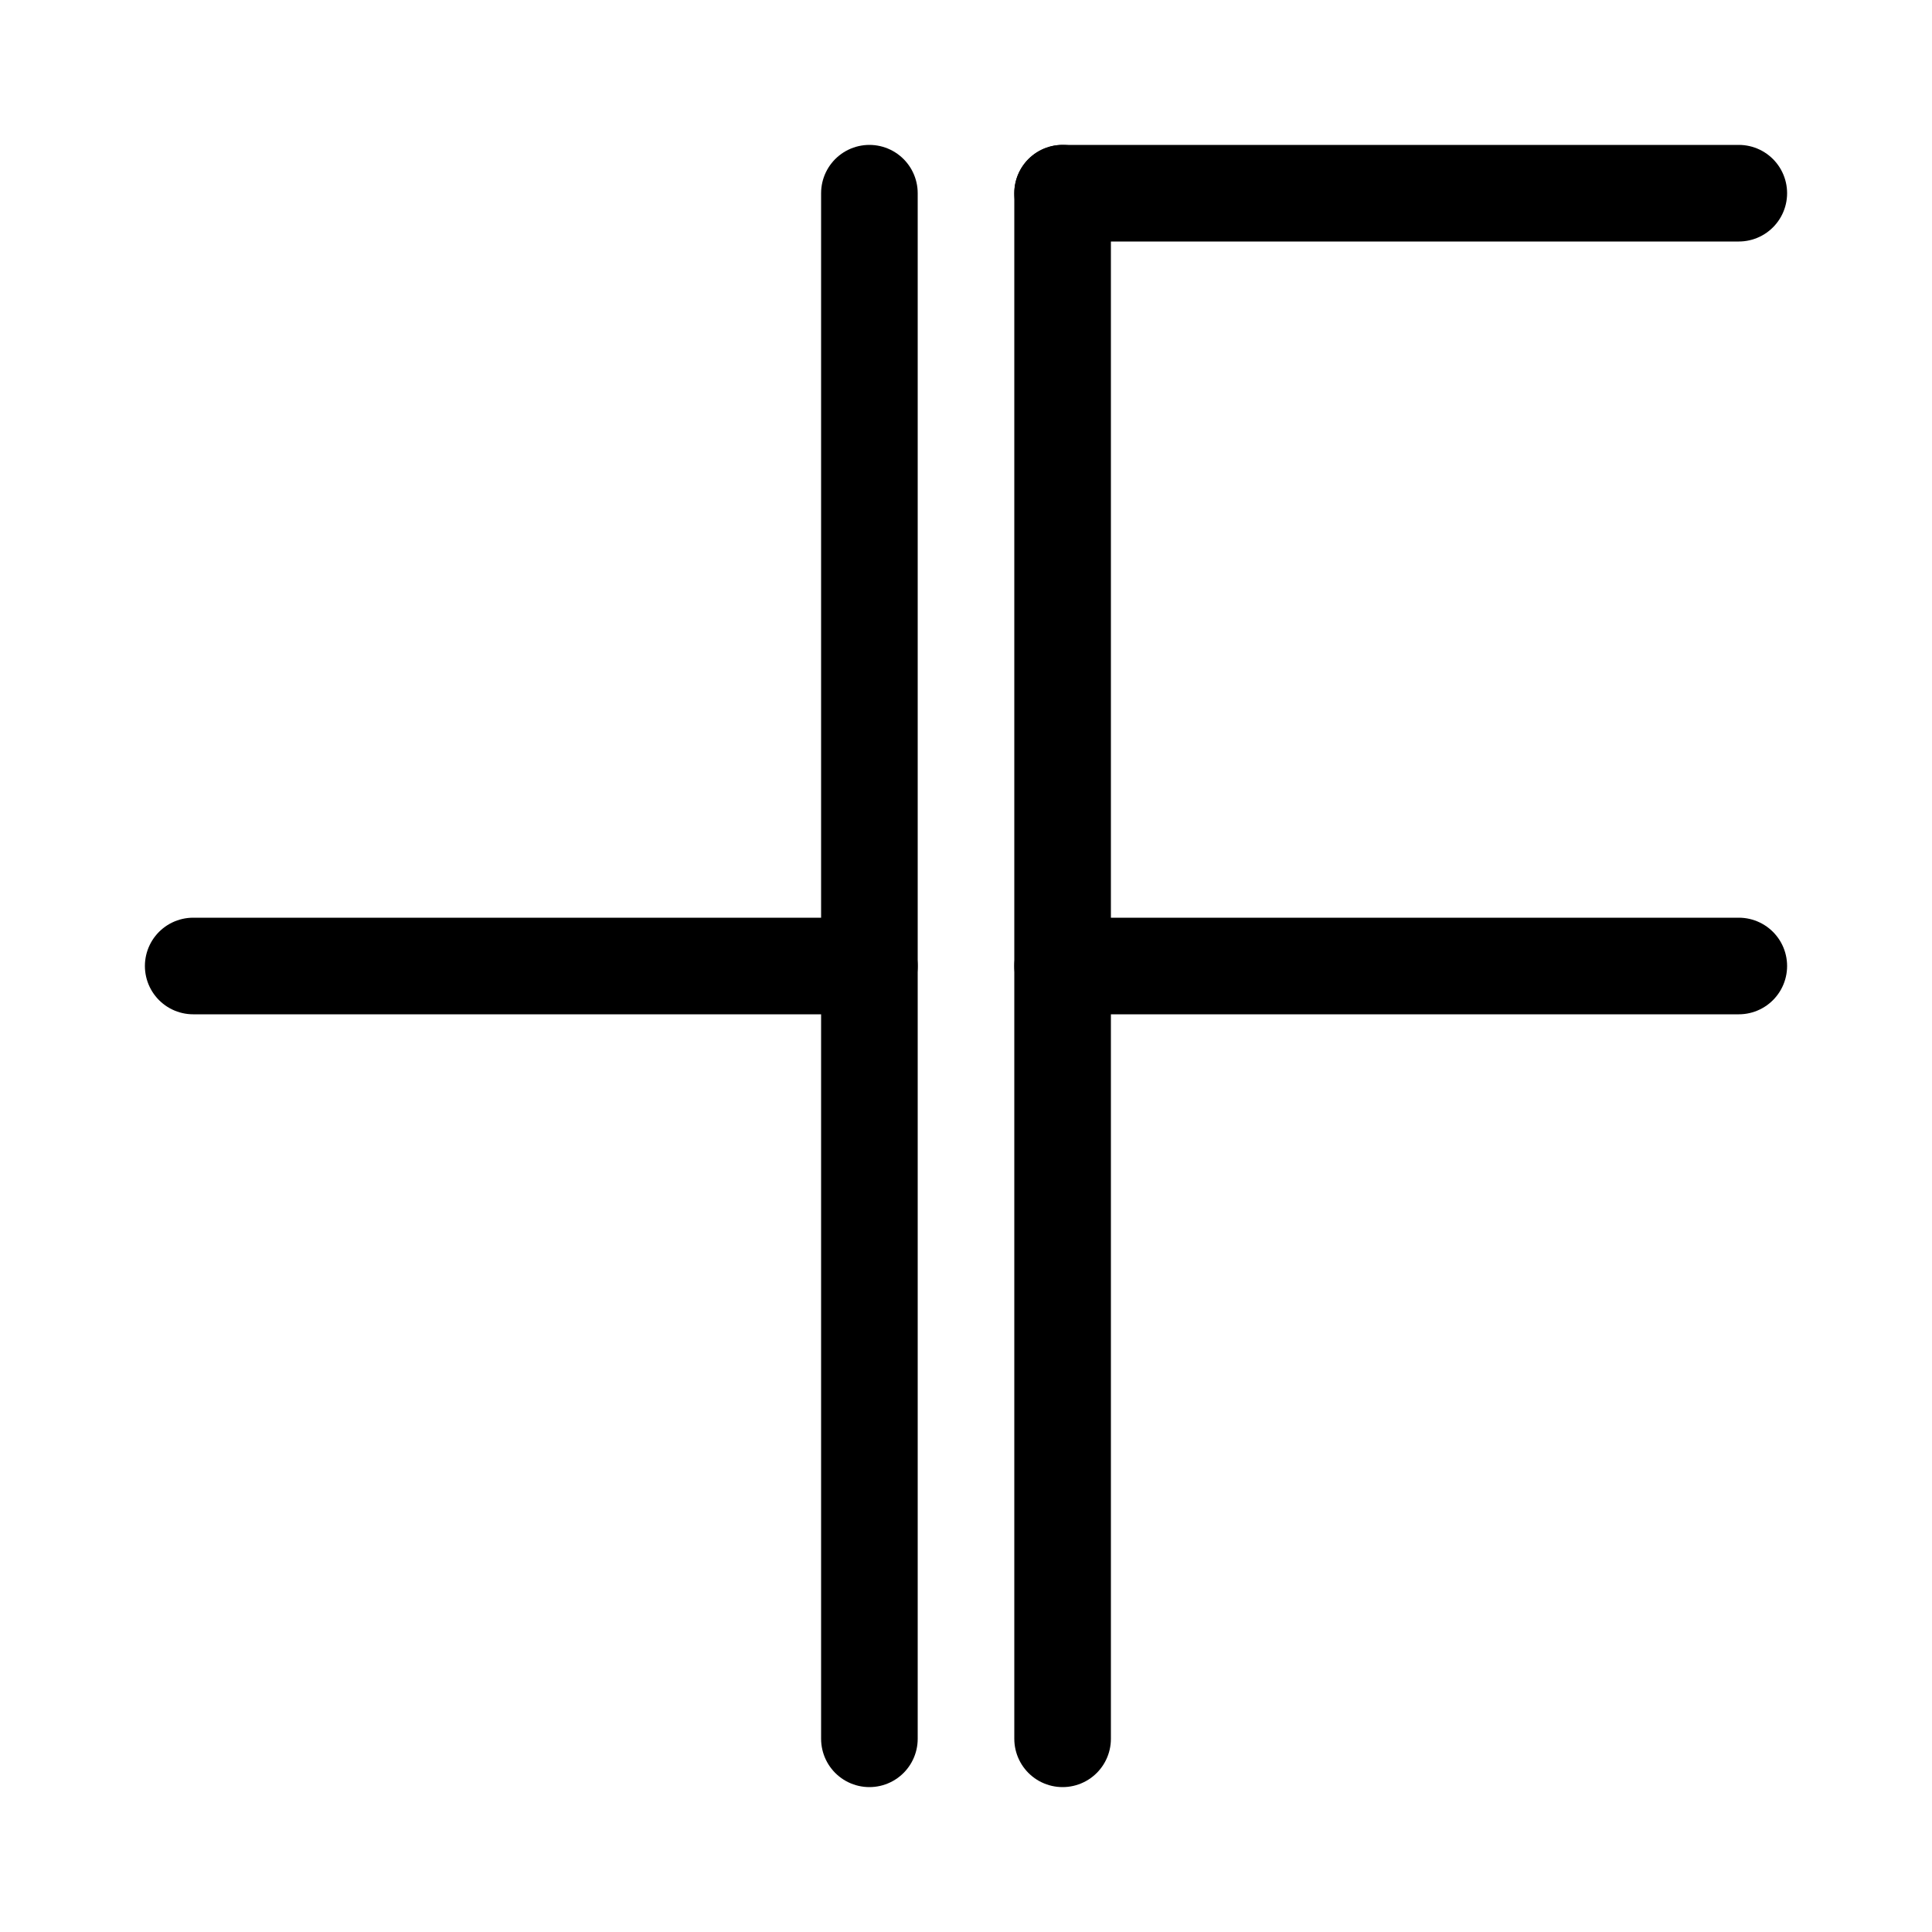
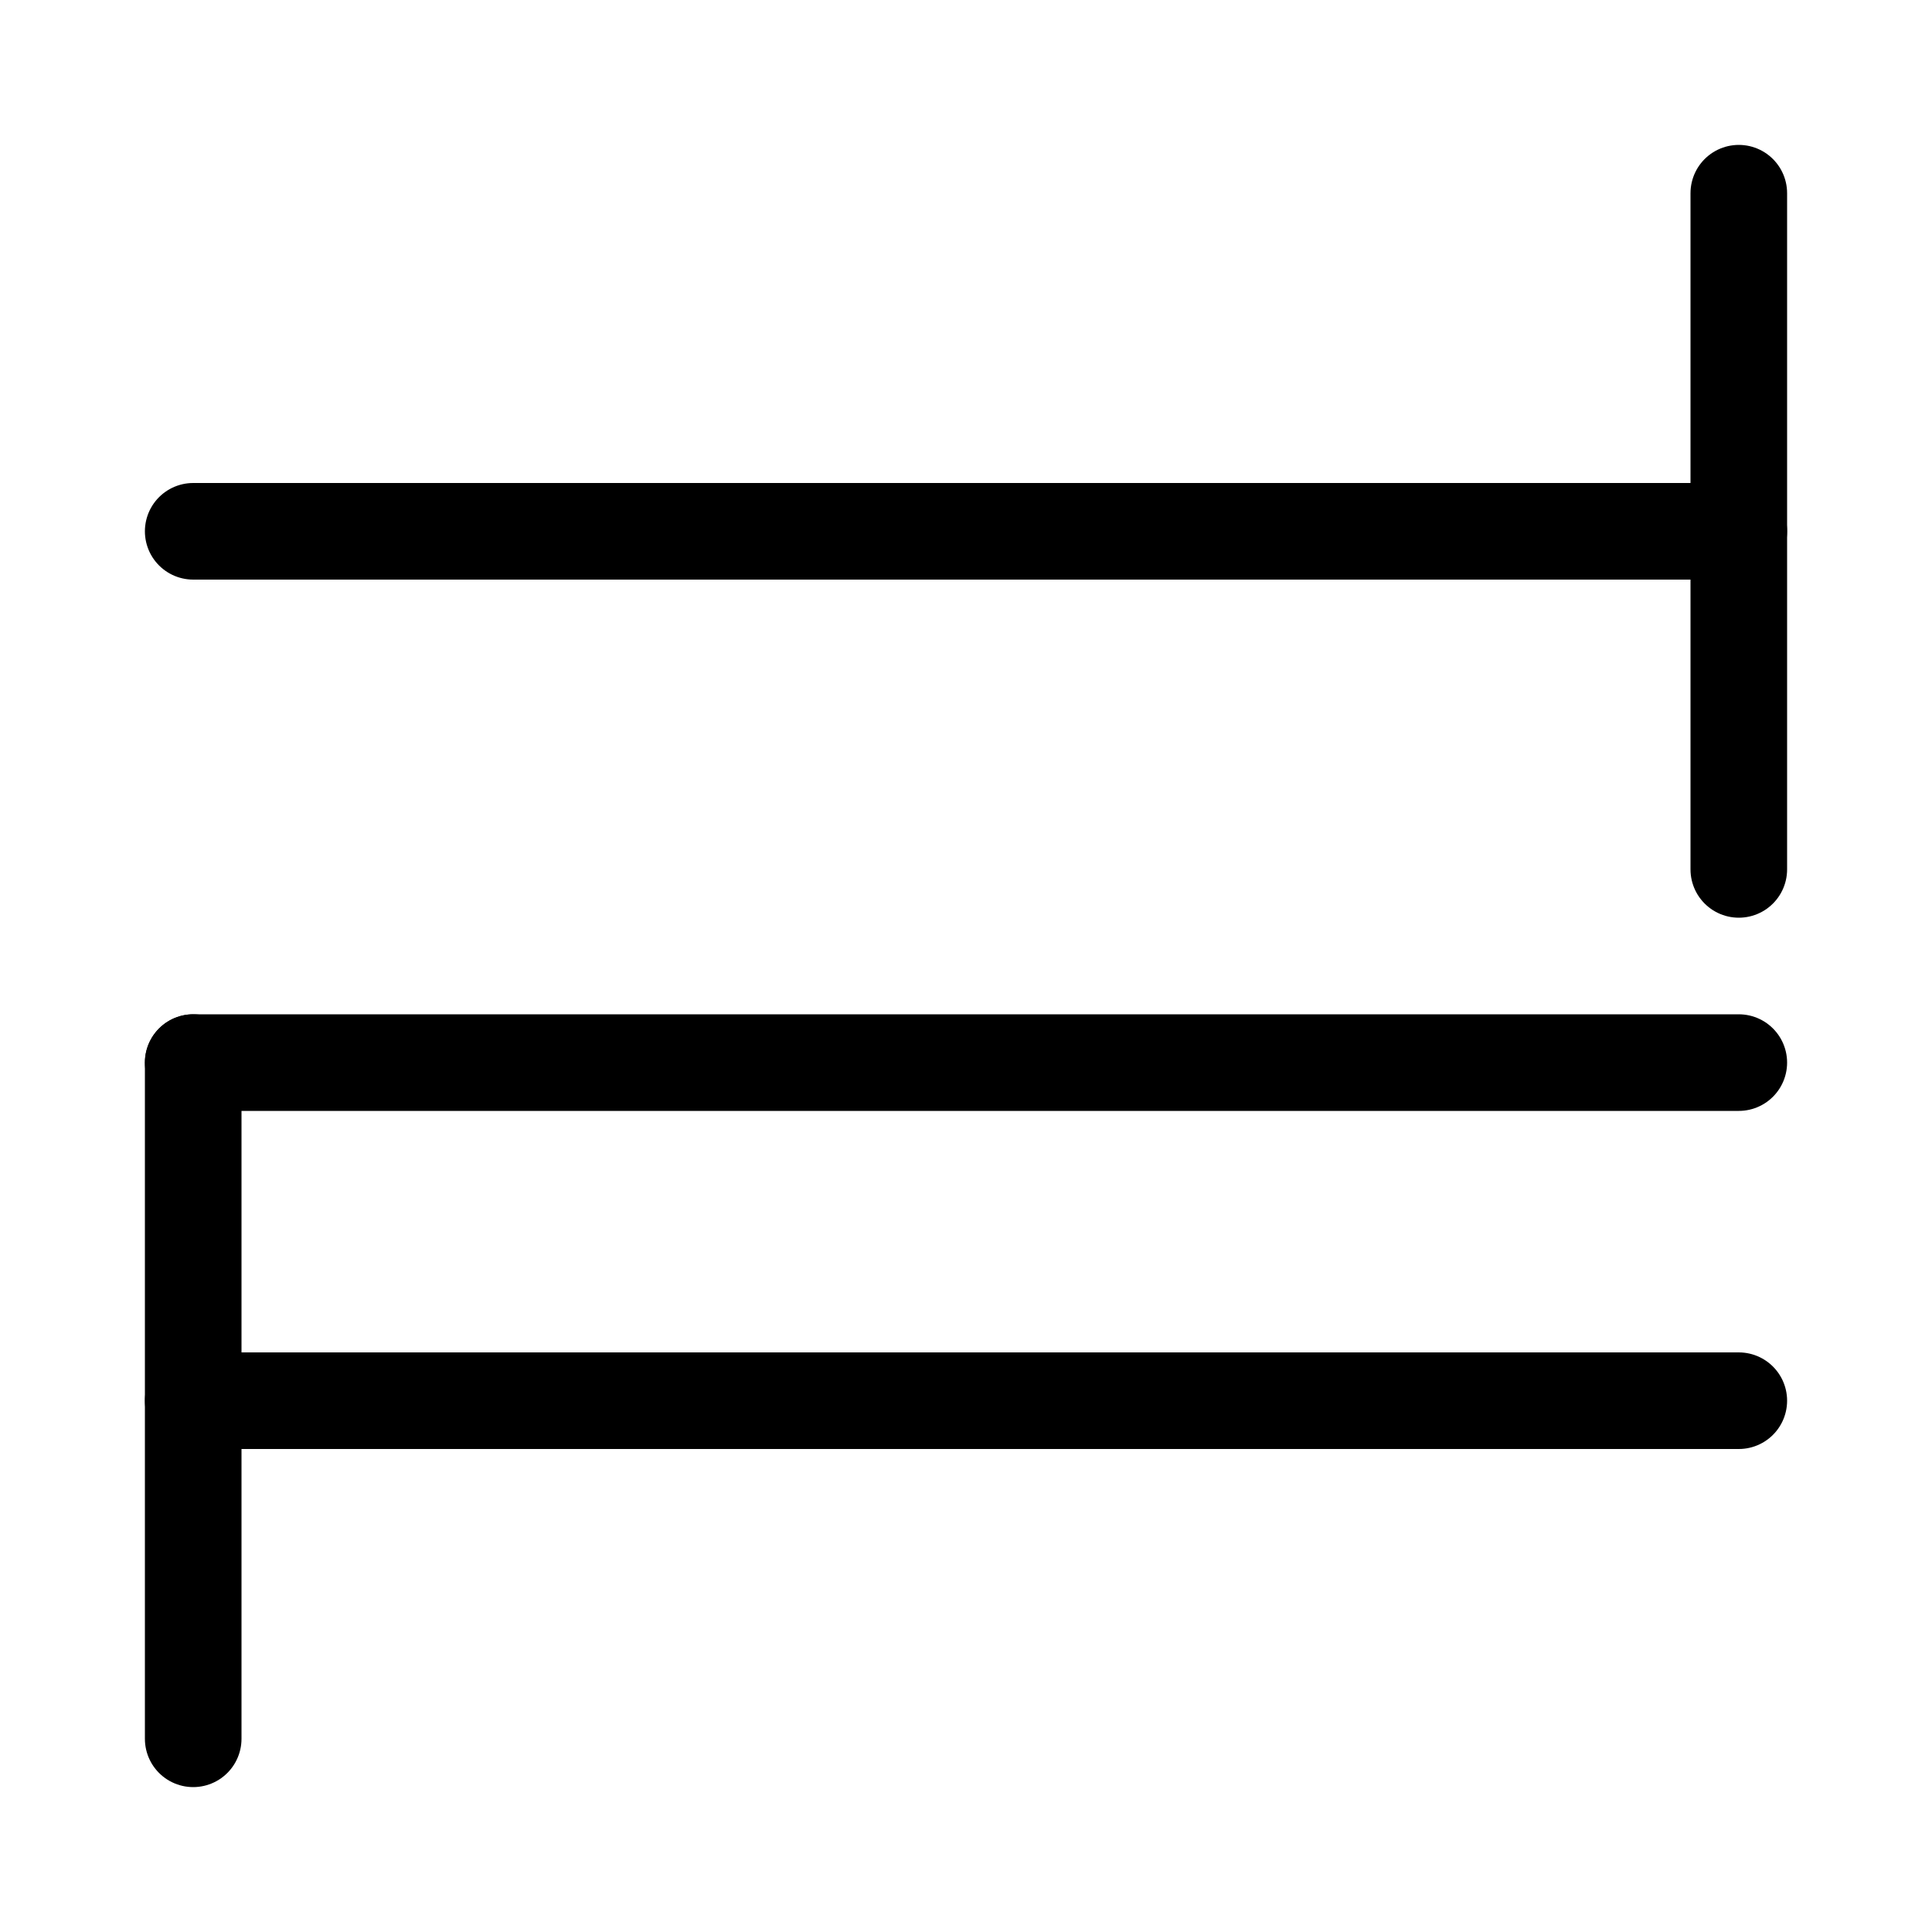
<svg xmlns="http://www.w3.org/2000/svg" width="40" height="40">
  <rect width="100%" height="100%" fill="white" />
  <g stroke="black" stroke-width="2" stroke-linecap="round">
-     <g transform="" transform-origin="11 20">
-       <line x1="4" y1="20" x2="18" y2="20" />
-       <line x1="18" y1="4" x2="18" y2="36" />
+     <g transform="" transform-origin="20 11">
+       <line x1="4" y1="11" x2="36" y2="11" />
+       <line x1="36" y1="4" x2="36" y2="18" />
    </g>
-     <g transform="" transform-origin="29 20">
-       <line x1="22" y1="4" x2="36" y2="4" />
-       <line x1="22" y1="20" x2="36" y2="20" />
-       <line x1="22" y1="4" x2="22" y2="36" />
+     <g transform="" transform-origin="20 29">
+       <line x1="4" y1="22" x2="36" y2="22" />
+       <line x1="4" y1="29" x2="36" y2="29" />
+       <line x1="4" y1="22" x2="4" y2="36" />
    </g>
  </g>
</svg>
